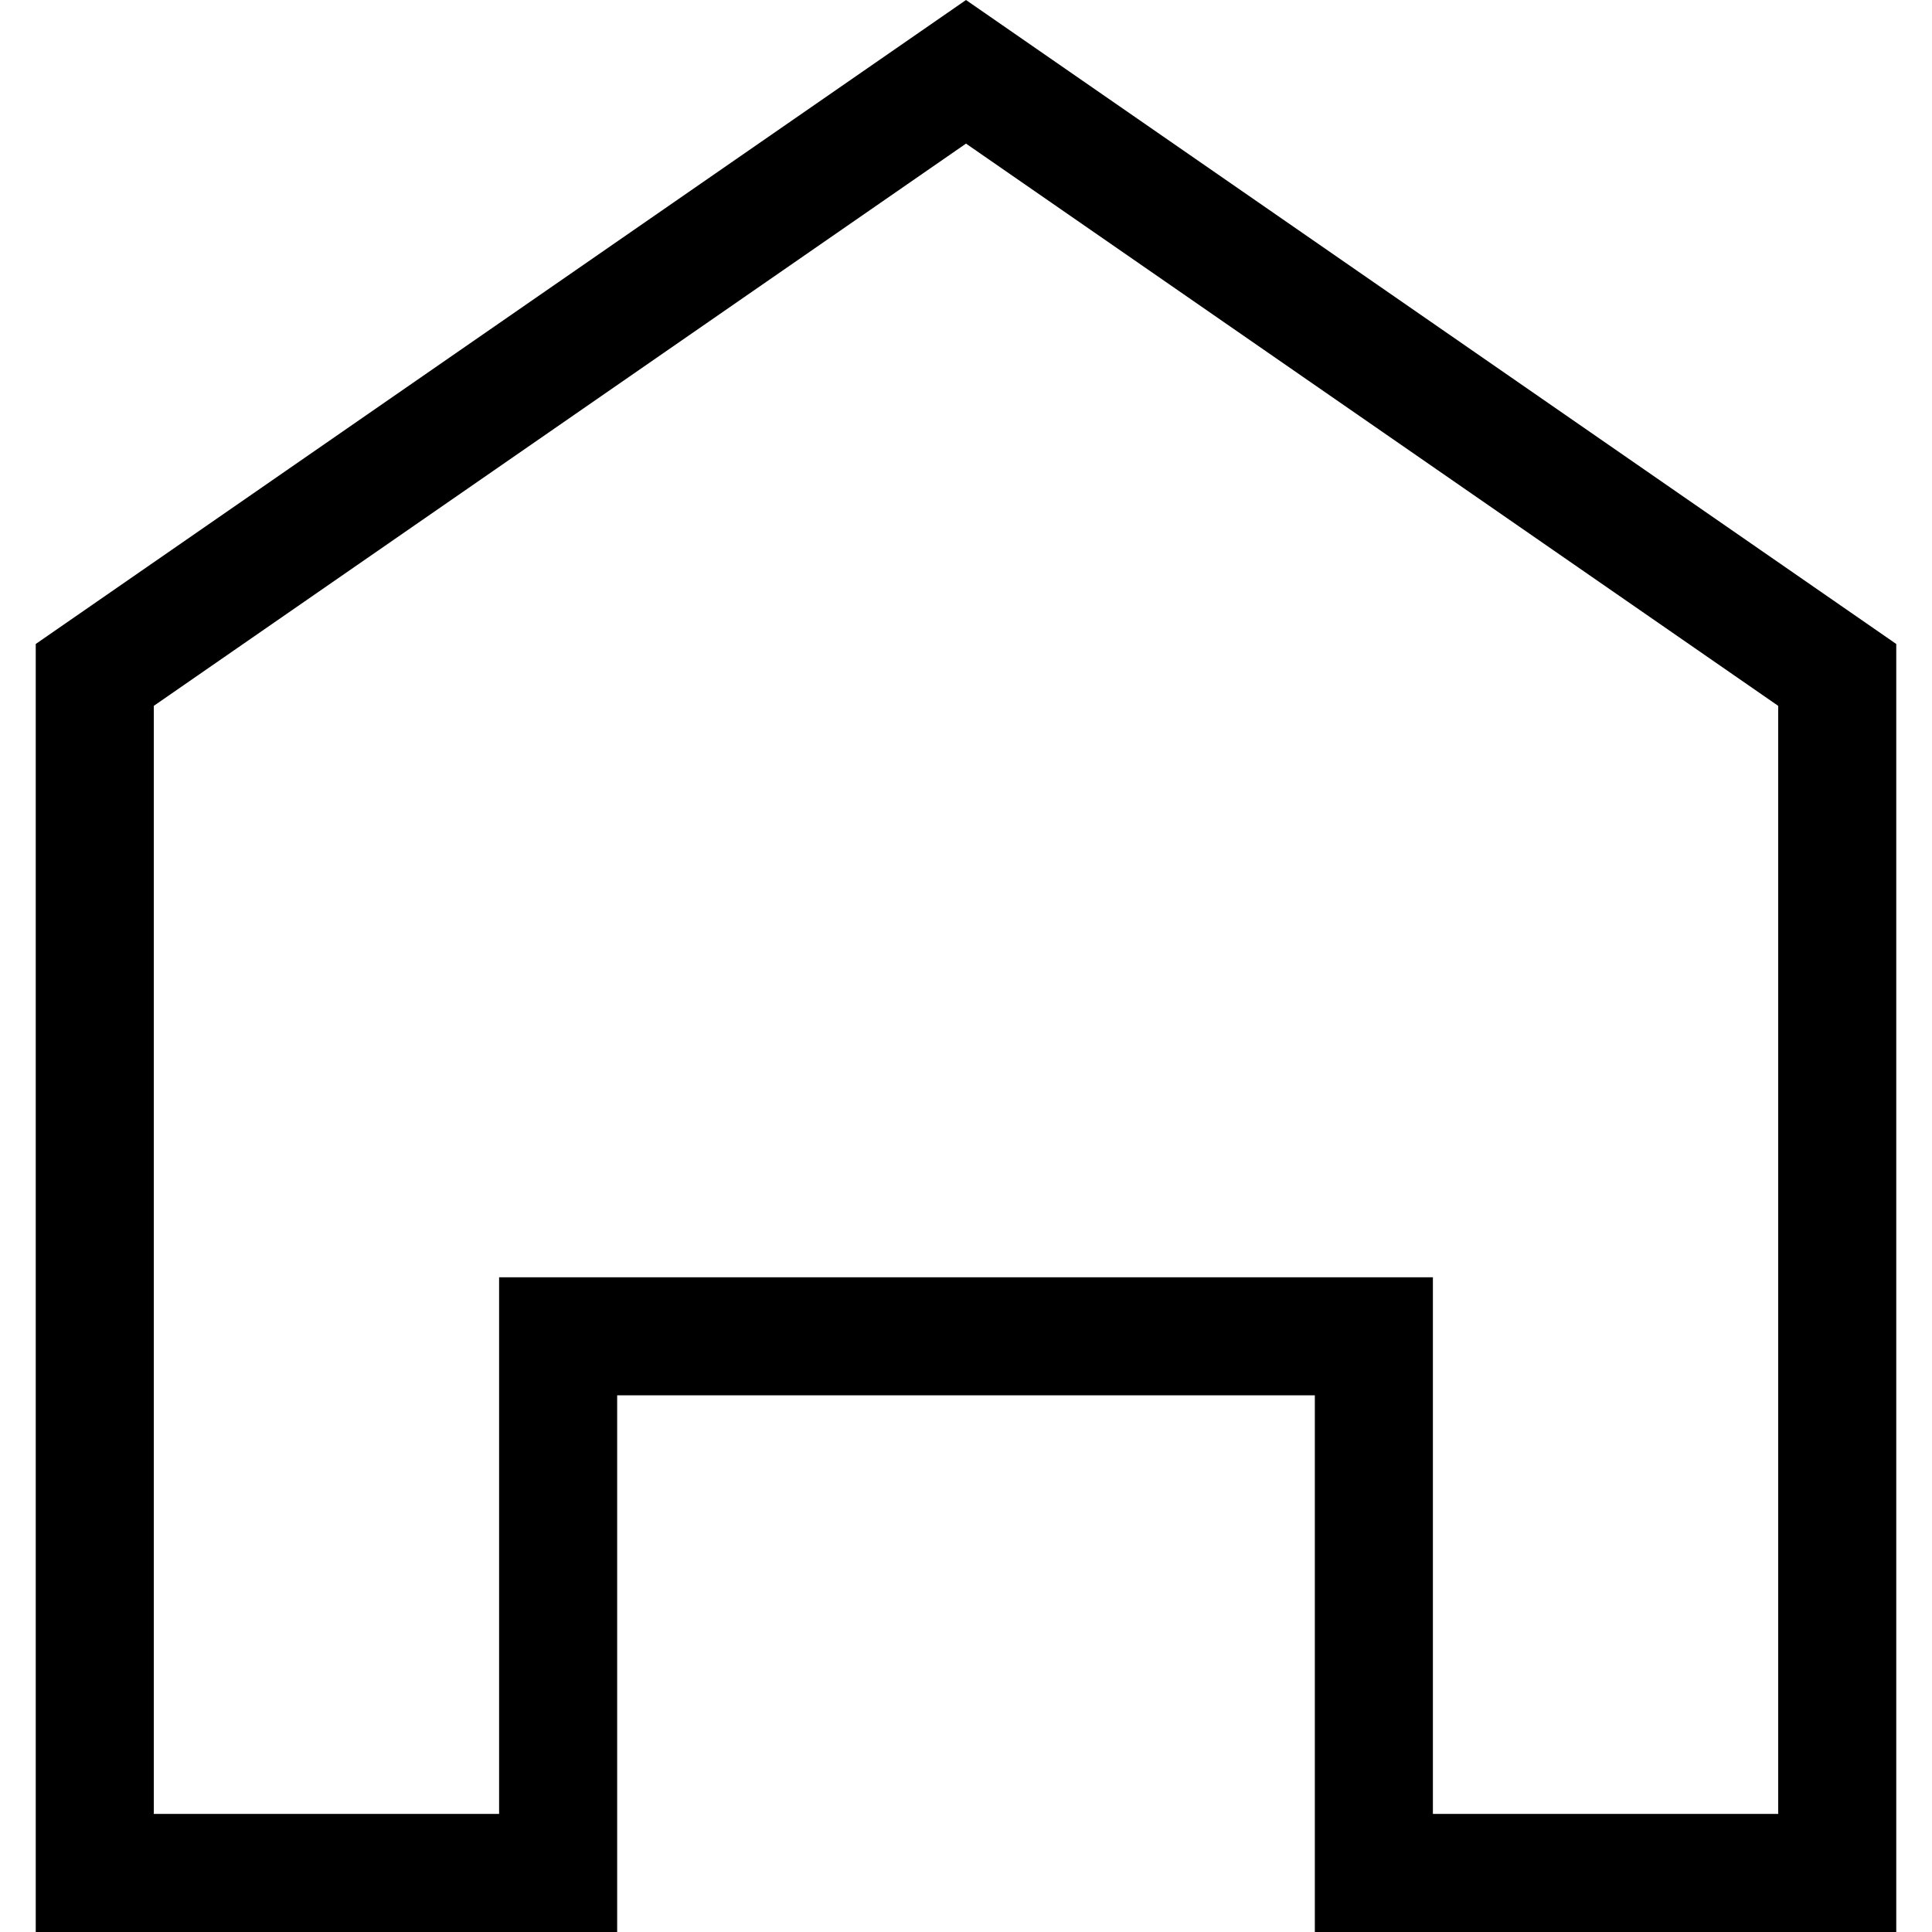
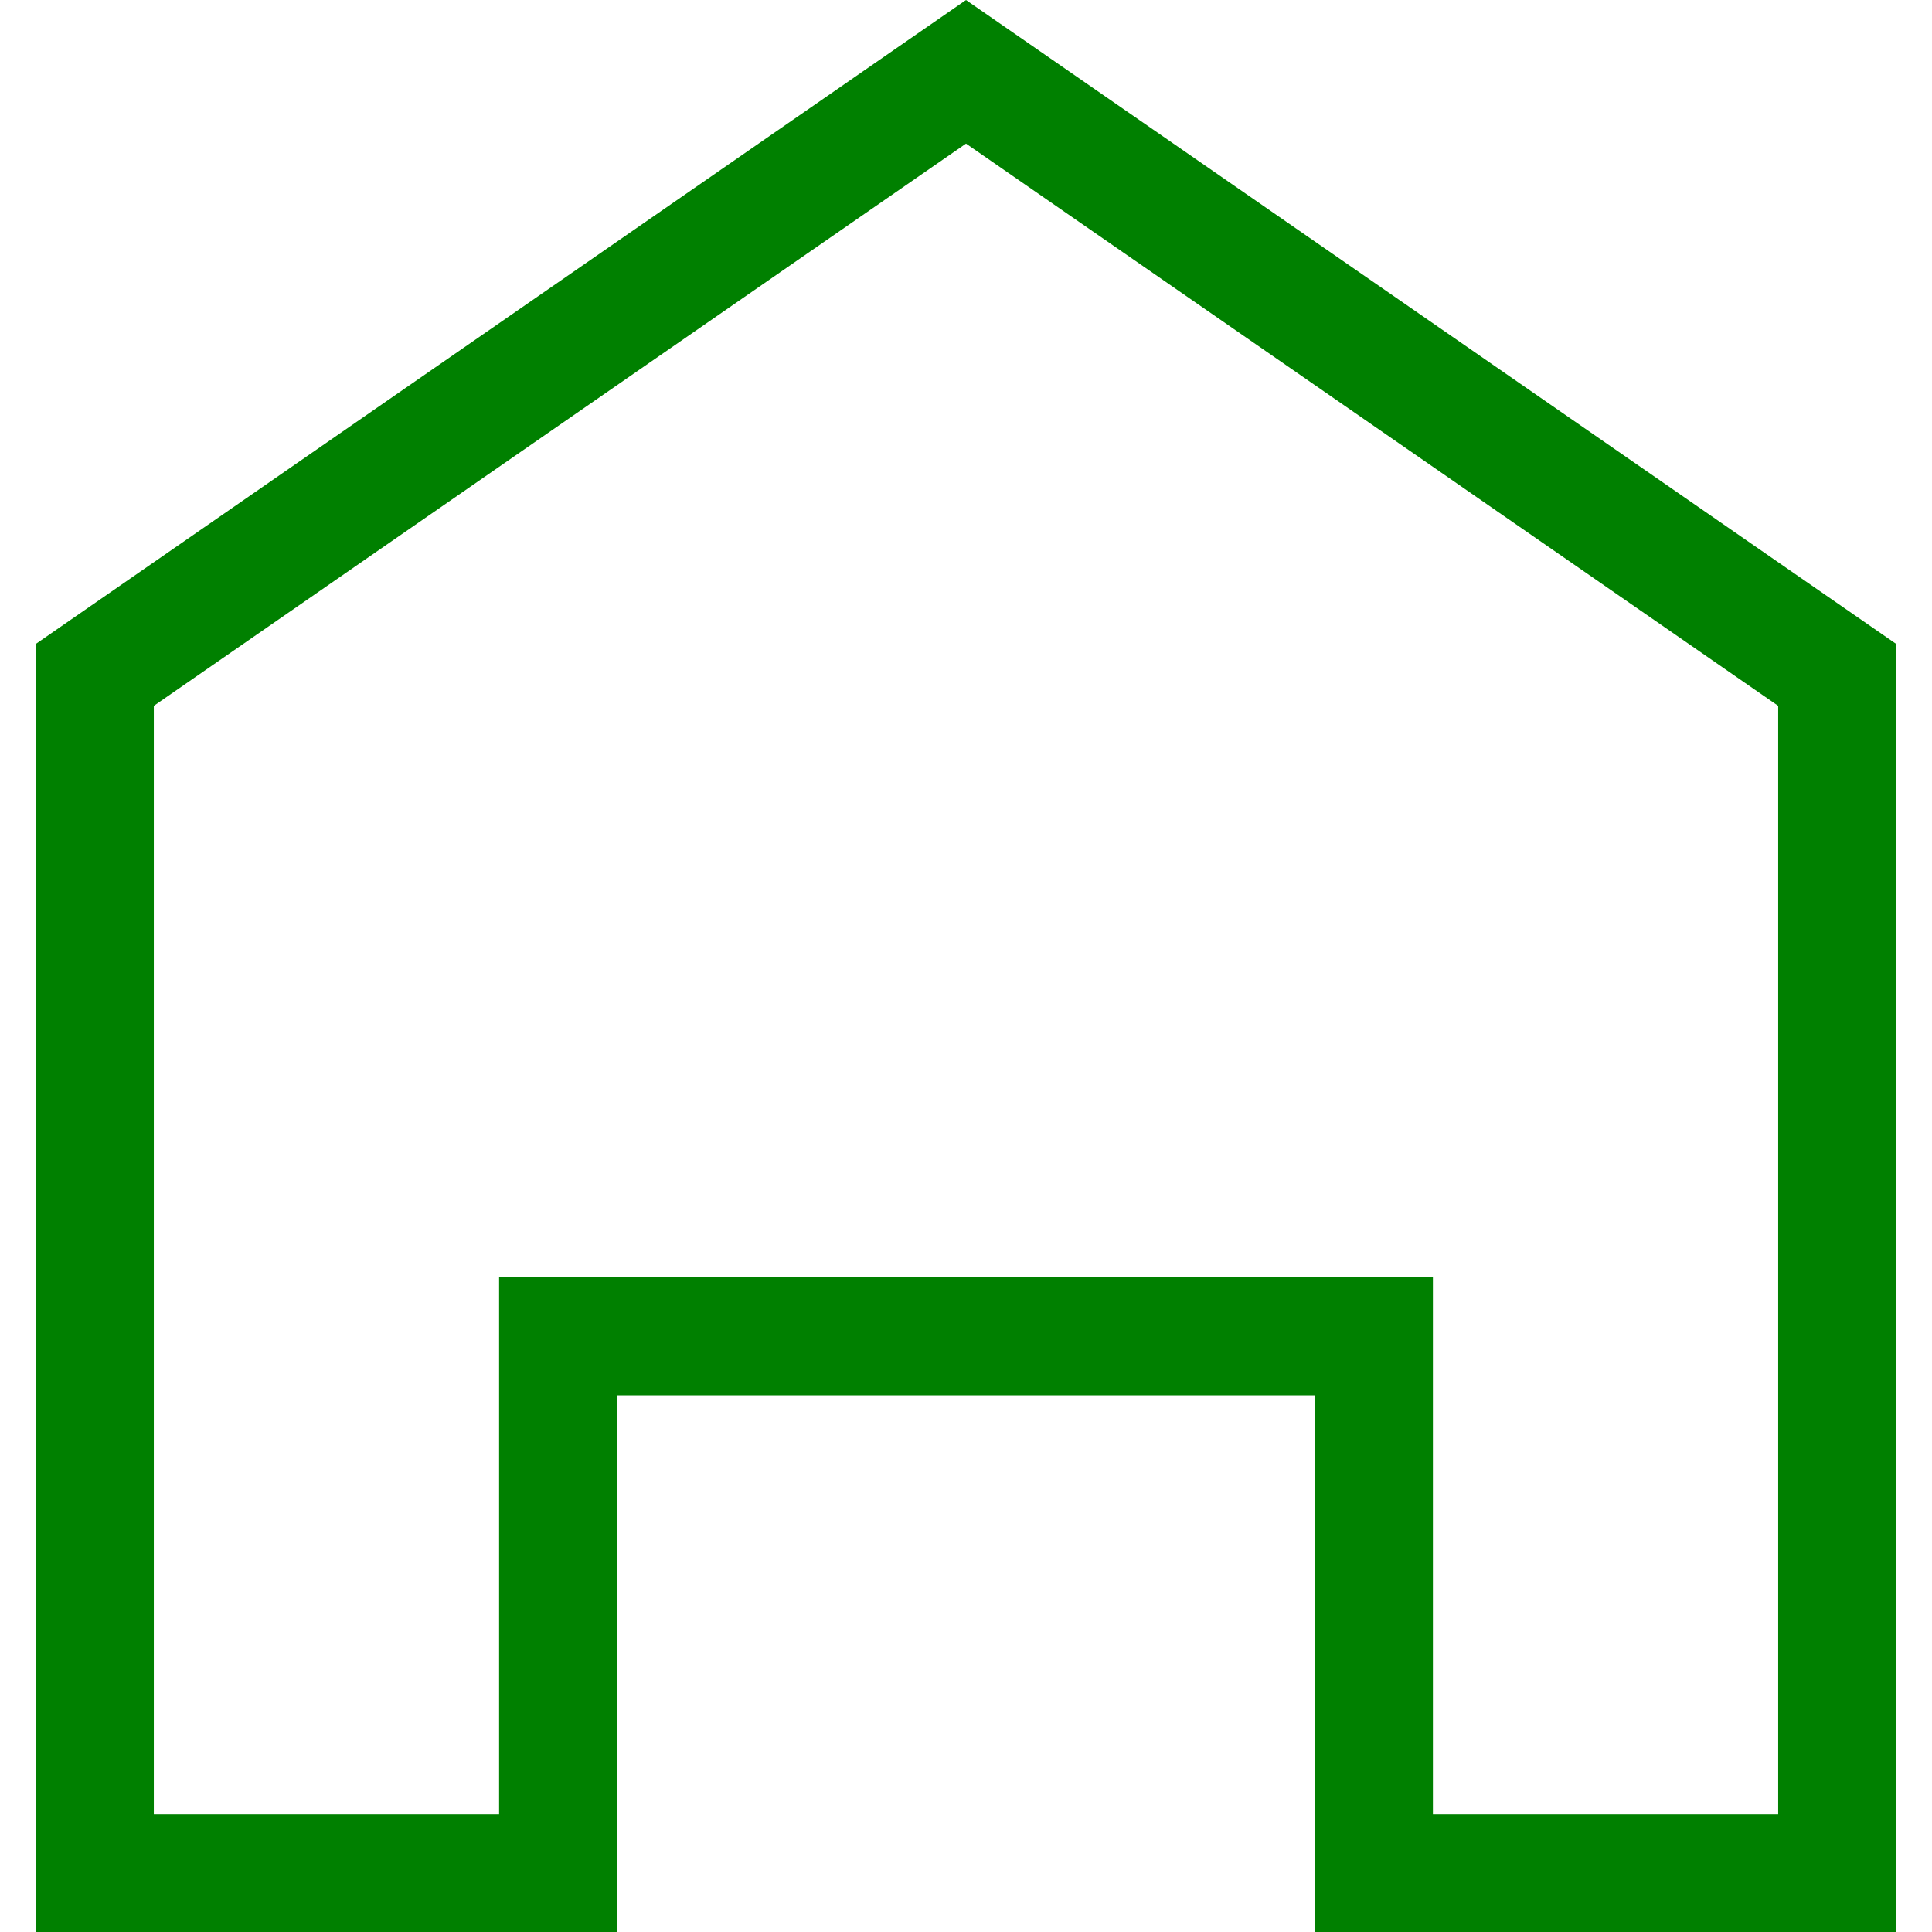
- <svg xmlns="http://www.w3.org/2000/svg" width="18" height="18" viewBox="0 0 18 18" fill="none">
-   <path d="M5.75 12.45H5.2V13V17.45H0.883V6.288L9 0.669L17.117 6.288V17.45H12.8V13V12.45H12.25H5.75Z" fill="current" stroke="black" stroke-width="1.1" />
+ <svg xmlns="http://www.w3.org/2000/svg" width="1em" height="1em" viewBox="0 0 18 18" fill="none">
+   <path d="M5.75 12.45H5.2V13V17.45H0.883V6.288L9 0.669L17.117 6.288V17.45H12.8V13V12.45H12.25H5.75Z" fill="current" stroke="green" stroke-width="1.1" />
</svg>
